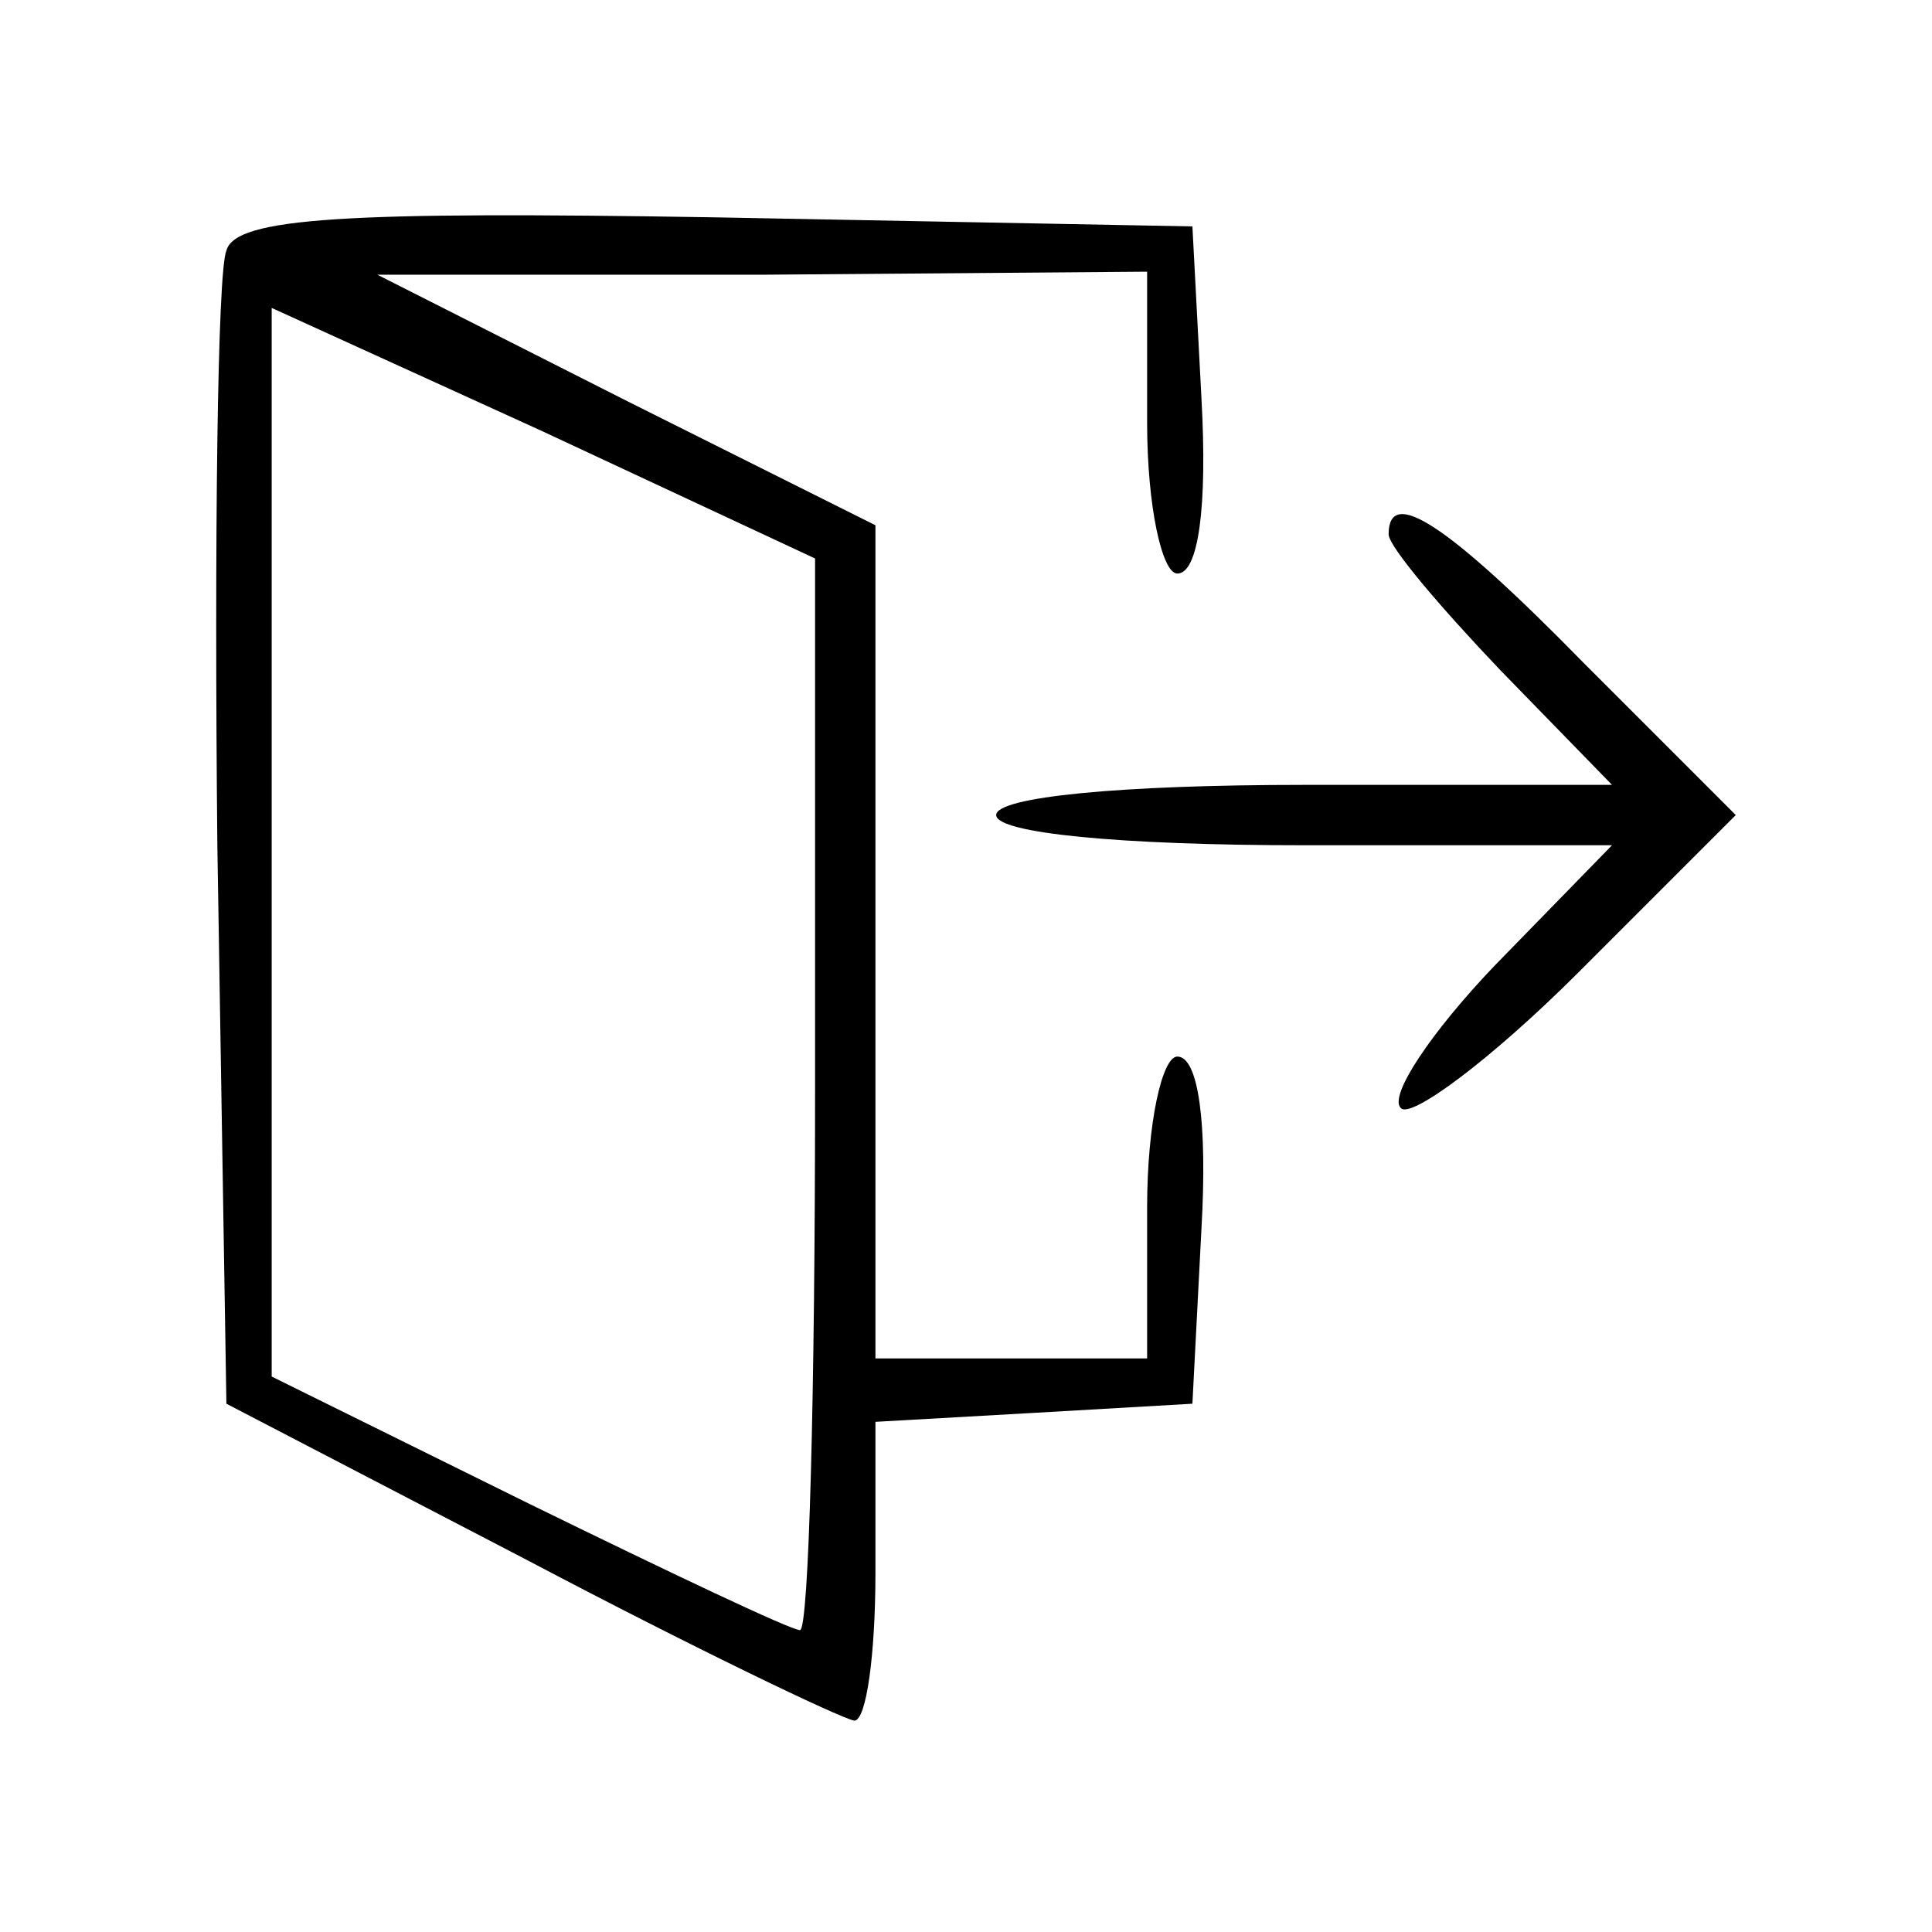
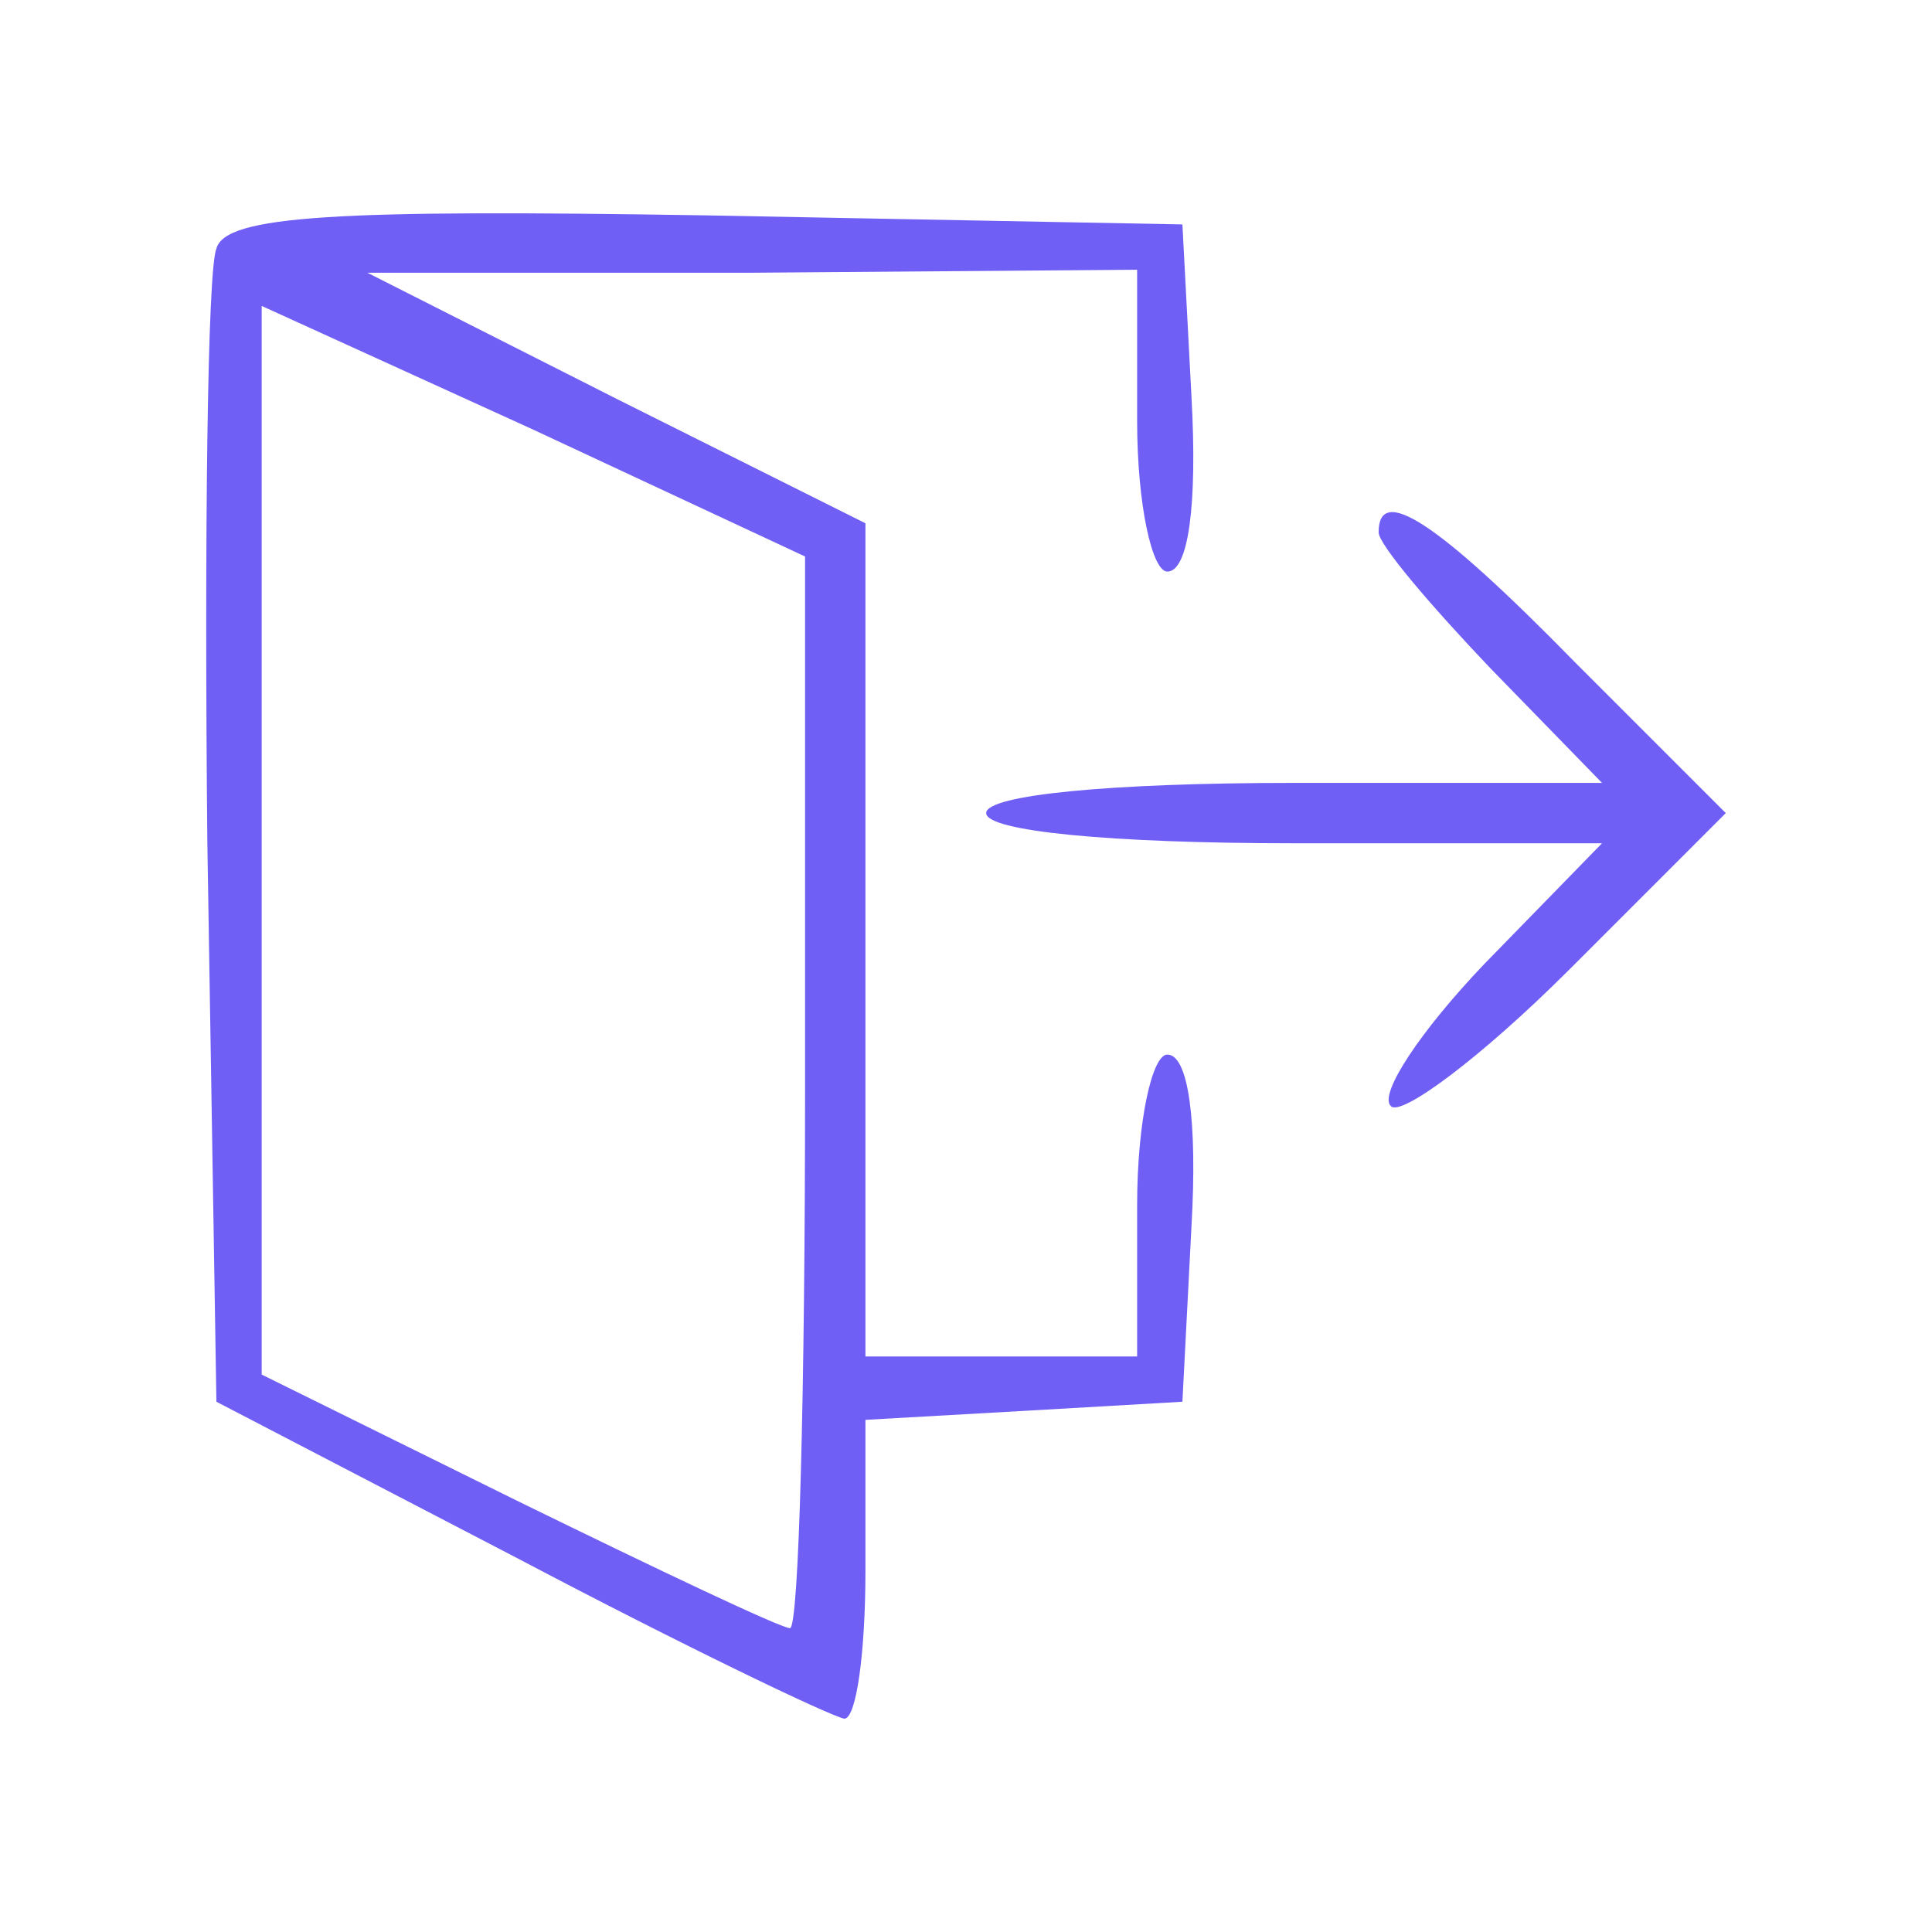
- <svg xmlns="http://www.w3.org/2000/svg" version="1.0" width="64pt" height="64pt" viewBox="0 0 64 64" preserveAspectRatio="xMidYMid meet">
-   <g transform="translate(0,64) scale(0.1,-0.1)" fill="#000000" stroke="none">
-     <path d="M75 557 c-3 -7 -4 -96 -3 -197 l3 -185 100 -52 c55 -29 103 -52 108 -53 4 0 7 22 7 49 l0 50 53 3 52 3 3 58 c2 35 -1 57 -8 57 -5 0 -10 -22 -10 -50 l0 -50 -45 0 -45 0 0 138 0 138 -82 41 -83 42 128 0 127 1 0 -50 c0 -28 5 -50 10 -50 7 0 10 22 8 58 l-3 57 -158 3 c-122 2 -159 0 -162 -11z m195 -279 c0 -98 -2 -178 -5 -178 -3 0 -43 19 -90 42 l-85 42 0 177 0 177 90 -41 90 -42 0 -177z" />
-     <path d="M460 463 c0 -4 17 -24 37 -45 l37 -38 -102 0 c-61 0 -102 -4 -102 -10 0 -6 41 -10 102 -10 l102 0 -39 -40 c-21 -22 -35 -43 -31 -47 3 -4 30 16 59 45 l52 52 -50 50 c-46 47 -65 59 -65 43z" />
+ <svg xmlns="http://www.w3.org/2000/svg" version="1.1" width="64pt" height="64pt" viewBox="0,0,256,256">
+   <g fill="#705ff5" fill-rule="nonzero" stroke="none" stroke-width="1" stroke-linecap="butt" stroke-linejoin="miter" stroke-miterlimit="10" stroke-dasharray="" stroke-dashoffset="0" font-family="none" font-weight="none" font-size="none" text-anchor="none" style="mix-blend-mode: normal">
+     <g transform="translate(-1.325,-0.26281) scale(4,4)">
+       <g transform="translate(0,64) scale(0.1,-0.1)">
+         <path d="M75,557c-3,-7 -4,-96 -3,-197l3,-185l100,-52c55,-29 103,-52 108,-53c4,0 7,22 7,49v50l53,3l52,3l3,58c2,35 -1,57 -8,57c-5,0 -10,-22 -10,-50v-50h-45h-45v138v138l-82,41l-83,42h128l127,1v-50c0,-28 5,-50 10,-50c7,0 10,22 8,58l-3,57l-158,3c-122,2 -159,0 -162,-11zM270,278c0,-98 -2,-178 -5,-178c-3,0 -43,19 -90,42l-85,42v177v177l90,-41l90,-42z" />
+         <path d="M460,463c0,-4 17,-24 37,-45l37,-38h-102c-61,0 -102,-4 -102,-10c0,-6 41,-10 102,-10h102l-39,-40c-21,-22 -35,-43 -31,-47c3,-4 30,16 59,45l52,52l-50,50c-46,47 -65,59 -65,43z" />
+       </g>
+     </g>
  </g>
</svg>
